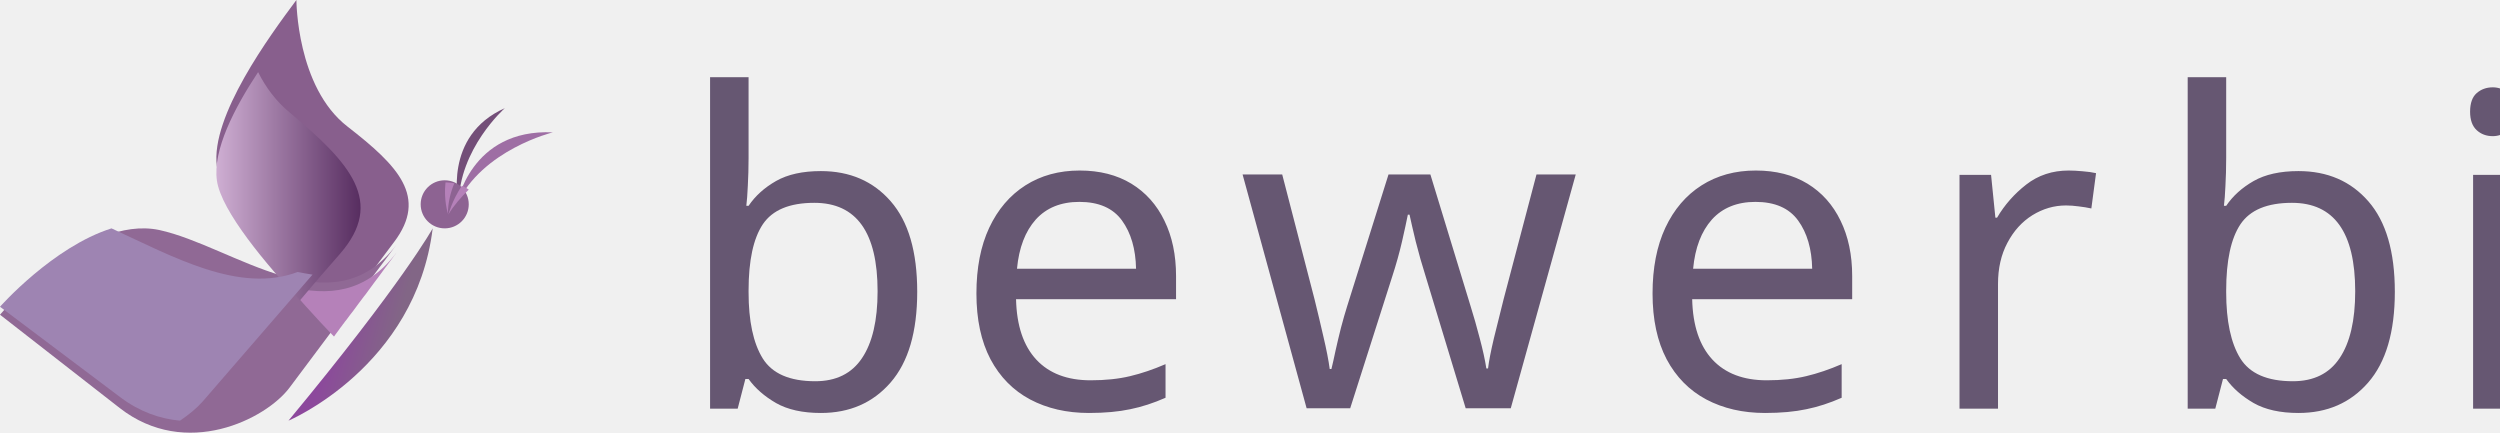
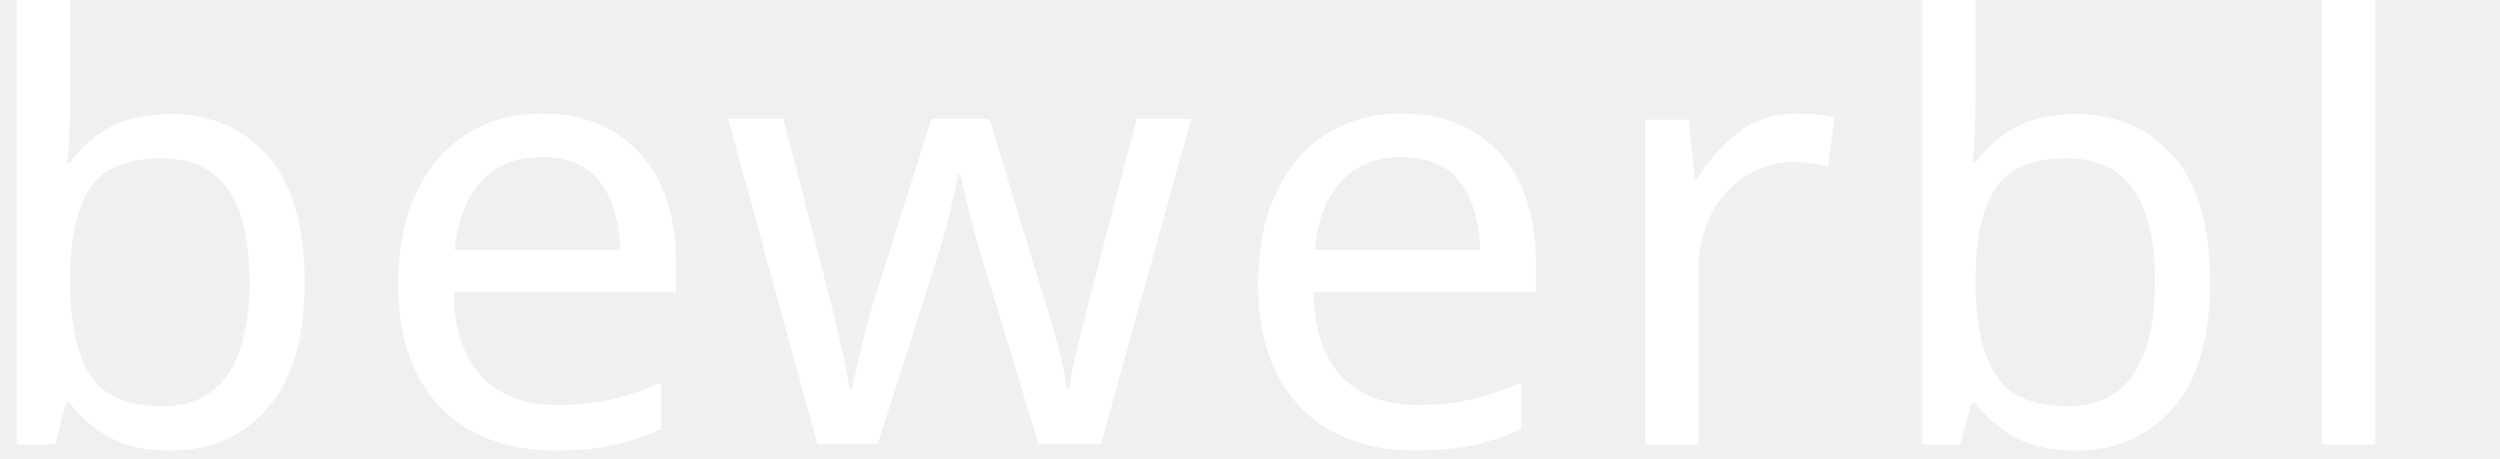
- <svg xmlns="http://www.w3.org/2000/svg" width="208px" height="36px" viewBox="0 0 208 36" version="1.1">
-   <defs>
-     <linearGradient x1="-0.186%" y1="49.914%" x2="99.982%" y2="49.914%" id="linearGradient-1">
-       <stop stop-color="#CFAFD3" offset="0%" />
-       <stop stop-color="#572D60" offset="100%" />
-     </linearGradient>
-     <linearGradient x1="73.053%" y1="58.251%" x2="33.654%" y2="44.101%" id="linearGradient-2">
-       <stop stop-color="#826686" offset="0%" />
-       <stop stop-color="#8C489C" offset="100%" />
-     </linearGradient>
-   </defs>
-   <g id="Page-1" stroke="none" stroke-width="1" fill="none" fill-rule="evenodd">
-     <g id="Group-9">
-       <g id="bewerbl-copy-9" transform="translate(56, 7)" fill="#665772" font-family="UniSansRegular, Uni Sans" font-size="36.28" font-weight="normal" letter-spacing="4.7">
-         <text id="bewerbli">
-           <tspan x="0" y="27">b</tspan>
-           <tspan x="23.239" y="27" letter-spacing="4">ewerbl</tspan>
-           <tspan x="146.683" y="27">i</tspan>
-         </text>
-       </g>
-       <g id="Group">
-         <path d="M24.661,0 C24.661,0 24.661,7.245 28.912,10.53 C33.142,13.815 35.622,16.38 32.787,20.137 C29.953,23.895 27.628,27 27.628,27 C27.628,27 18.593,17.977 18.04,13.815 C17.508,9.675 22.446,2.97 24.661,0 Z" id="Path" fill="#885F8D" />
-         <path d="M33,20.345 C33,20.345 26.045,29.652 24.092,32.248 C22.139,34.865 15.469,38.243 9.961,33.948 C4.454,29.652 0,26.184 0,26.184 C0,26.184 7.087,17.839 13.253,19.137 C19.418,20.479 27.646,27.504 33,20.345 Z" id="Path" fill="#906995" />
-         <path d="M24,23.832 C26.027,26.204 27.787,28 27.787,28 C27.787,28 27.809,27.977 27.809,27.977 C27.832,27.954 27.876,27.885 27.921,27.816 C27.988,27.724 28.077,27.609 28.144,27.516 C28.233,27.378 28.366,27.217 28.5,27.033 C28.522,26.987 28.545,26.964 28.589,26.918 C28.656,26.803 28.745,26.711 28.834,26.595 C29.012,26.342 29.213,26.089 29.391,25.859 C29.525,25.674 29.658,25.49 29.814,25.283 C29.97,25.076 30.126,24.868 30.282,24.661 C30.327,24.615 30.349,24.569 30.394,24.523 C30.661,24.155 30.928,23.786 31.173,23.464 C31.262,23.349 31.329,23.257 31.418,23.141 C31.775,22.658 32.087,22.22 32.354,21.875 C32.532,21.645 32.688,21.414 32.866,21.184 C32.889,21.161 32.889,21.138 32.911,21.138 C32.911,21.115 32.933,21.115 32.933,21.092 C32.978,21.023 33,21 33,21 C30.438,24.408 27.275,24.661 24,23.832 Z" id="Path" fill="#B581B9" />
-         <path d="M28.288,21.117 C32.053,16.794 29.139,13.569 24.097,9.357 C22.954,8.413 22.102,7.251 21.475,6 C19.502,8.984 17.687,12.494 18.046,15.017 C18.404,17.584 22.214,22.06 24.948,25 C25.912,23.837 27.055,22.521 28.288,21.117 Z" id="Path" fill="url(#linearGradient-1)" />
-         <path d="M24.763,22.63 C19.903,24.457 14.381,21.348 9.278,19 C4.396,20.543 0,25.522 0,25.522 C0,25.522 4.484,28.891 10.029,33.065 C11.619,34.261 13.32,34.848 14.977,35 C15.75,34.478 16.391,33.935 16.855,33.413 C18.556,31.457 23.084,26.217 26,22.848 C25.602,22.783 25.183,22.717 24.763,22.63 Z" id="Path" fill="#9E84B2" />
-         <path d="M46,11.011 C46,11.011 40.122,12.446 38,17 C38.021,17 39.103,10.699 46,11.011 Z" id="Path" fill="#9E6EA4" />
-         <path d="M42,9 C42,9 38.168,12.39 38.168,17 C38.148,17 36.816,11.305 42,9 Z" id="Path" fill="#734E78" />
-         <path d="M36,19 C36,19 33.543,23.482 24,35 C24,35 34.587,30.541 36,19 Z" id="Path" fill="url(#linearGradient-2)" />
-         <circle id="Oval" fill="#8D6392" cx="37" cy="17" r="2" />
-         <g transform="translate(37, 15)" fill="#B581B9" id="Path">
-           <path d="M1.433,0.45 C1.633,0.55 1.833,0.65 2,0.775 C1.367,1.4 0.767,2.075 0.3,2.85 C0.333,2.825 0.567,1.75 1.433,0.45 Z" />
-           <path d="M0.067,0.175 C0.3,0.175 0.567,0.2 0.8,0.25 C0.467,1.05 0.267,1.9 0.267,2.775 C0.267,2.775 -0.1,1.65 0.067,0.175 Z" />
-         </g>
-       </g>
-     </g>
-   </g>
+ <svg xmlns="http://www.w3.org/2000/svg" width="360" height="66" viewBox="0 0 360 66">
+   <text fill="#FFF" fill-rule="evenodd" font-family="Gilroy-Medium, Gilroy" font-size="87.28" font-weight="400" letter-spacing="3.87">
+     <tspan x="-5" y="64">bewerbli</tspan>
+   </text>
</svg>
